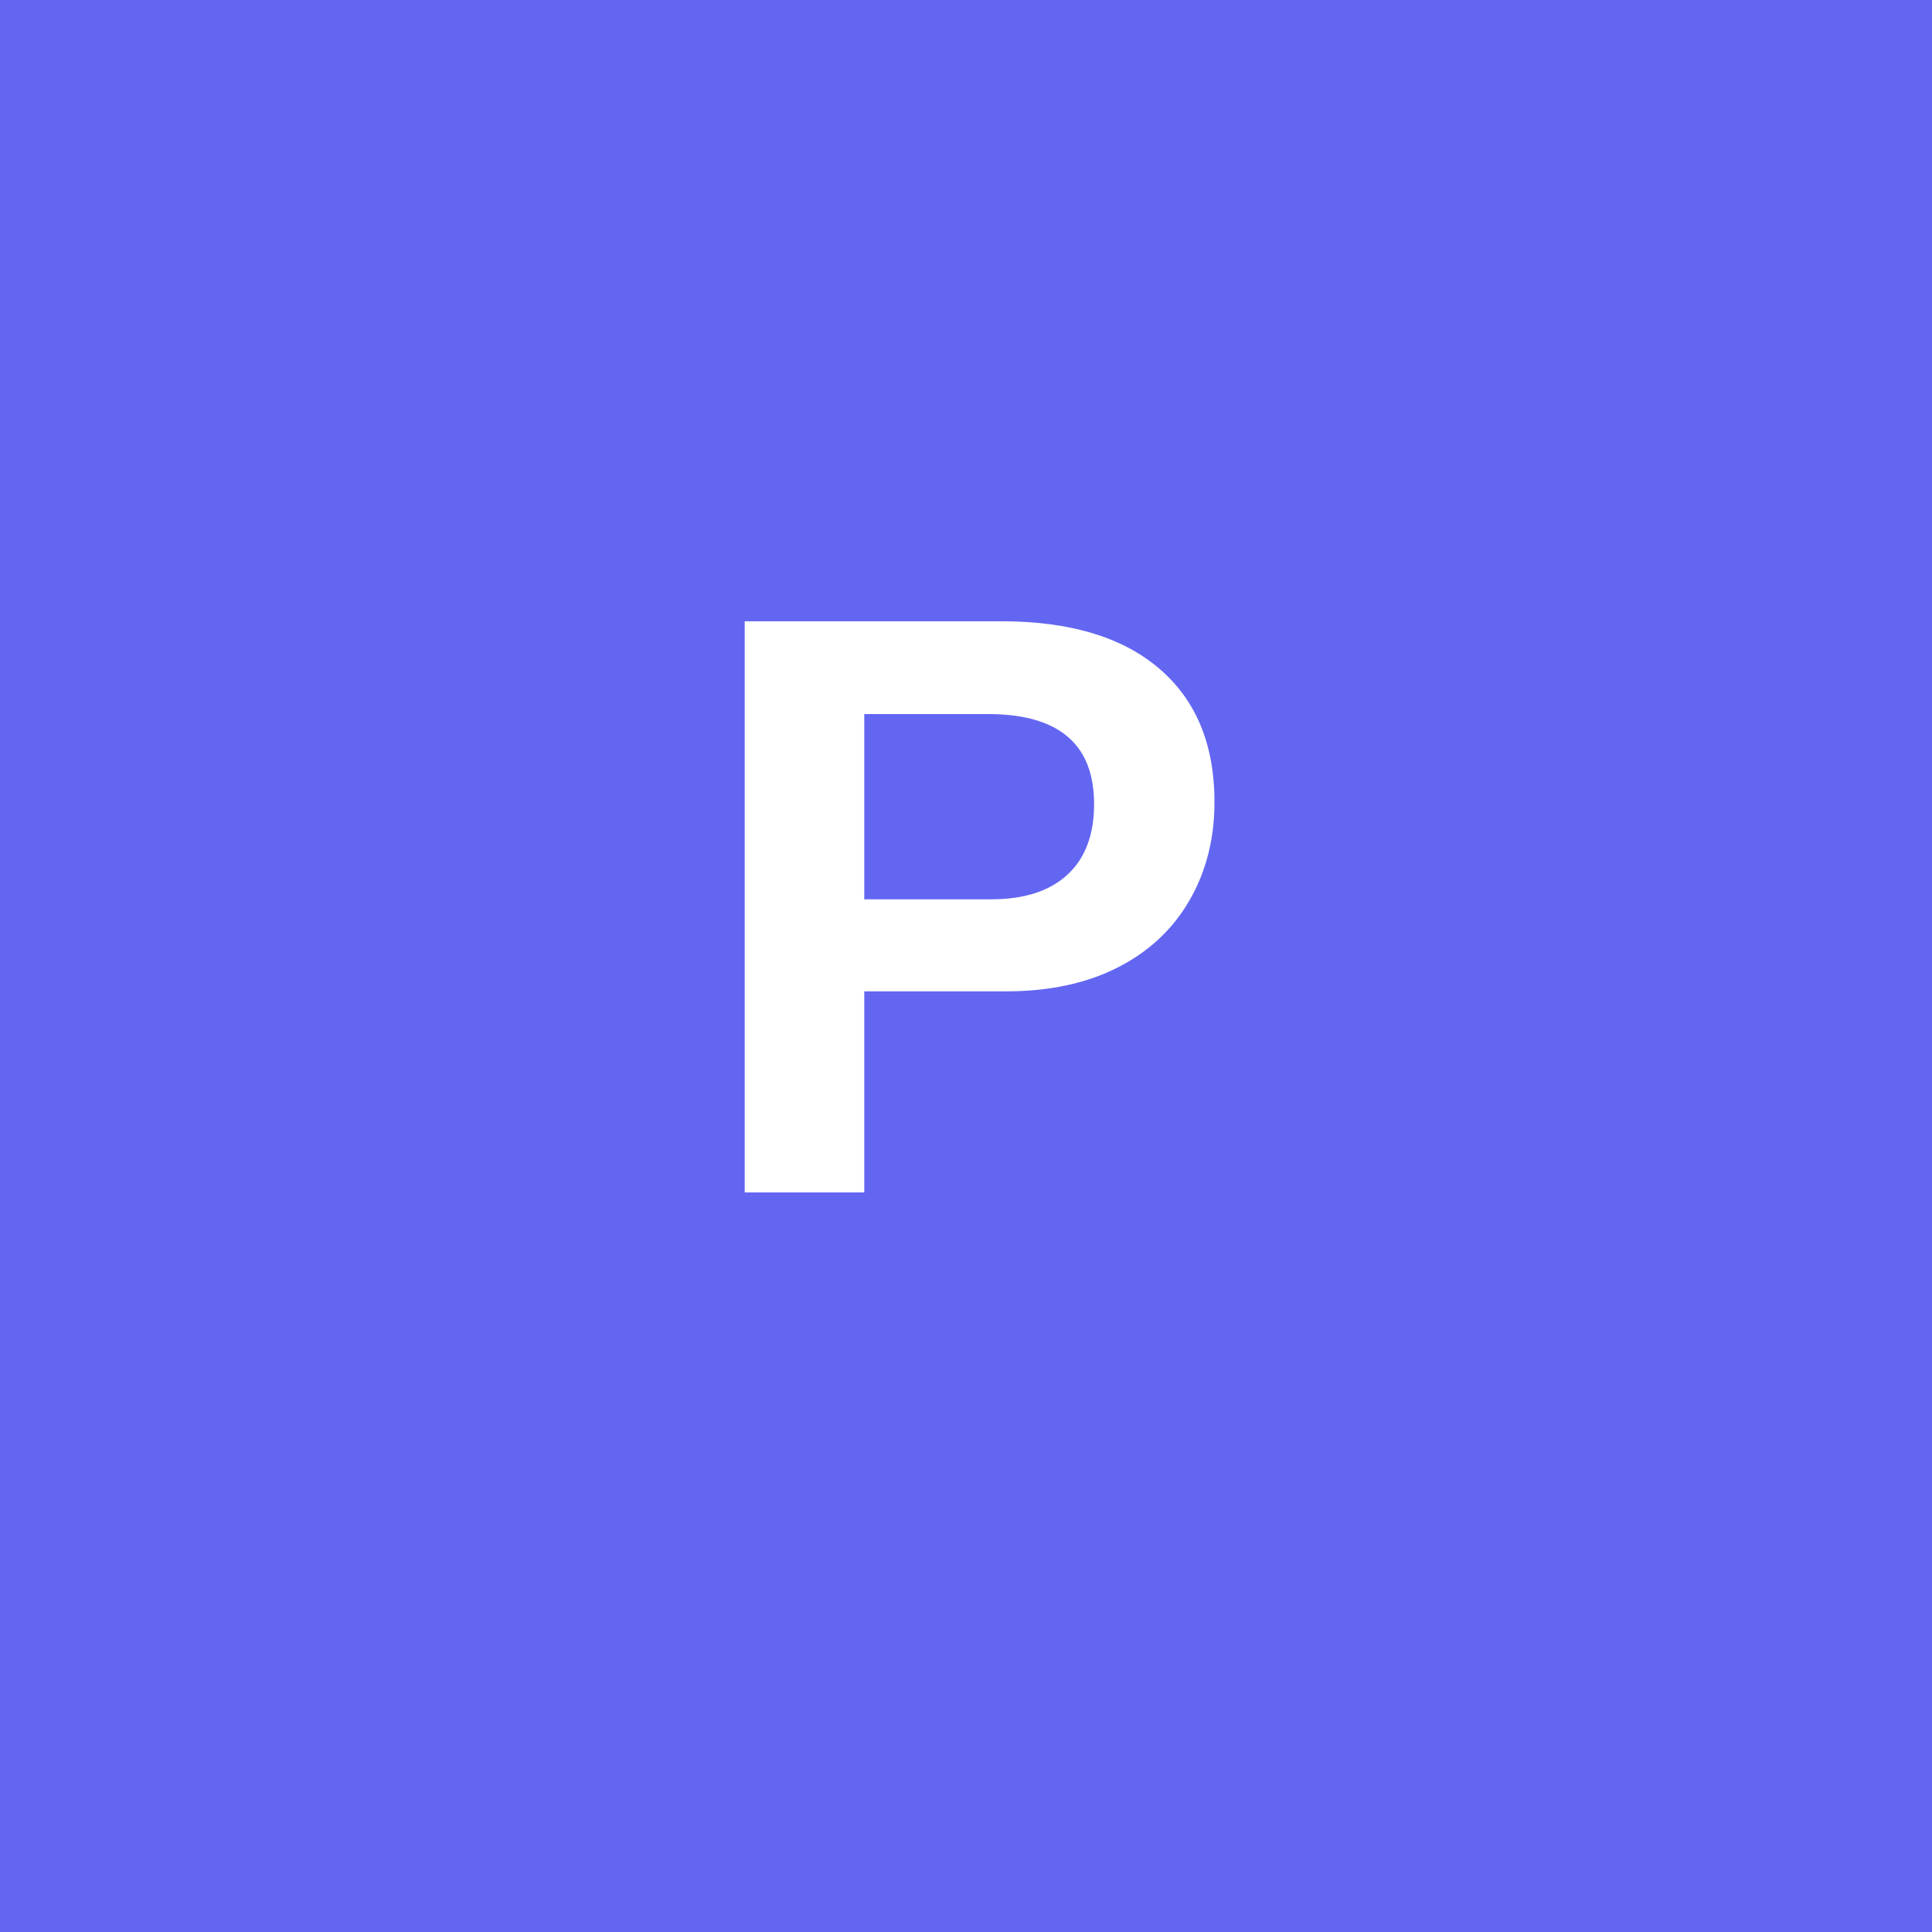
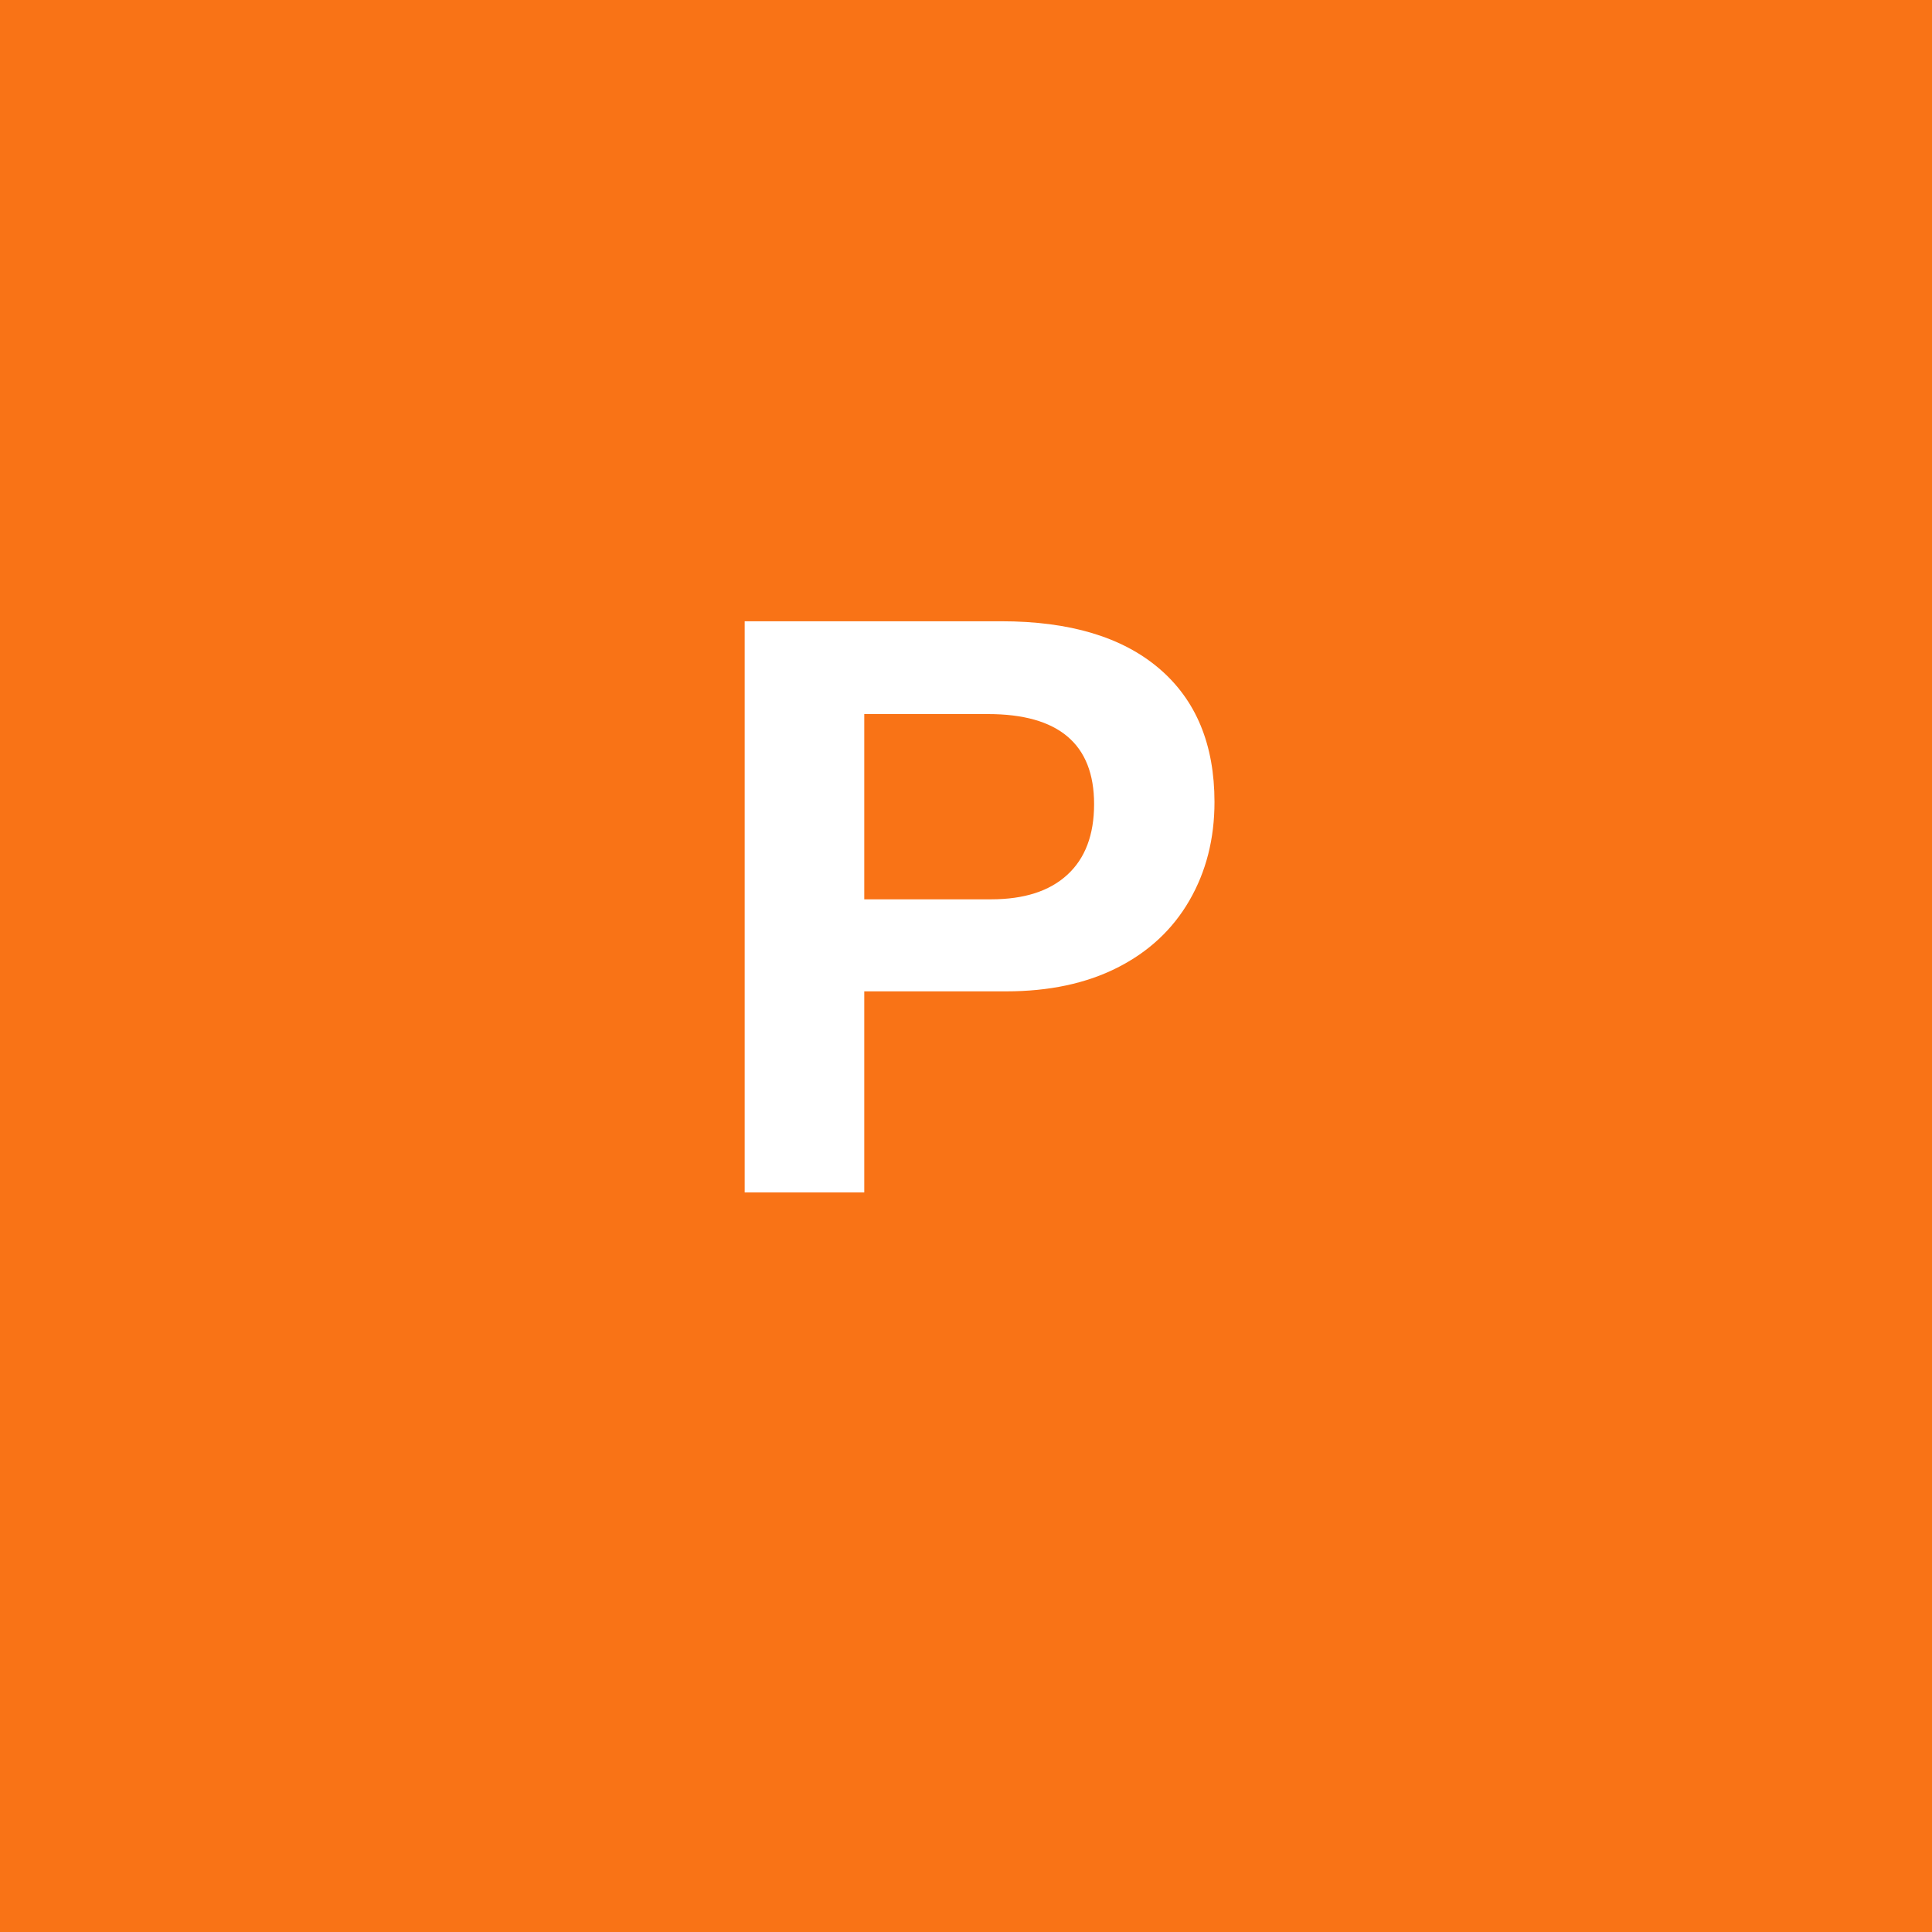
<svg xmlns="http://www.w3.org/2000/svg" viewBox="0 0 512 512">
-   <rect width="512" height="512" fill="#6366f1" />
+   <rect width="512" height="512" fill="#f97316" />
  <text x="256" y="316" font-family="system-ui,-apple-system,Arial,sans-serif" font-size="220" font-weight="800" fill="white" text-anchor="middle">P</text>
</svg>
